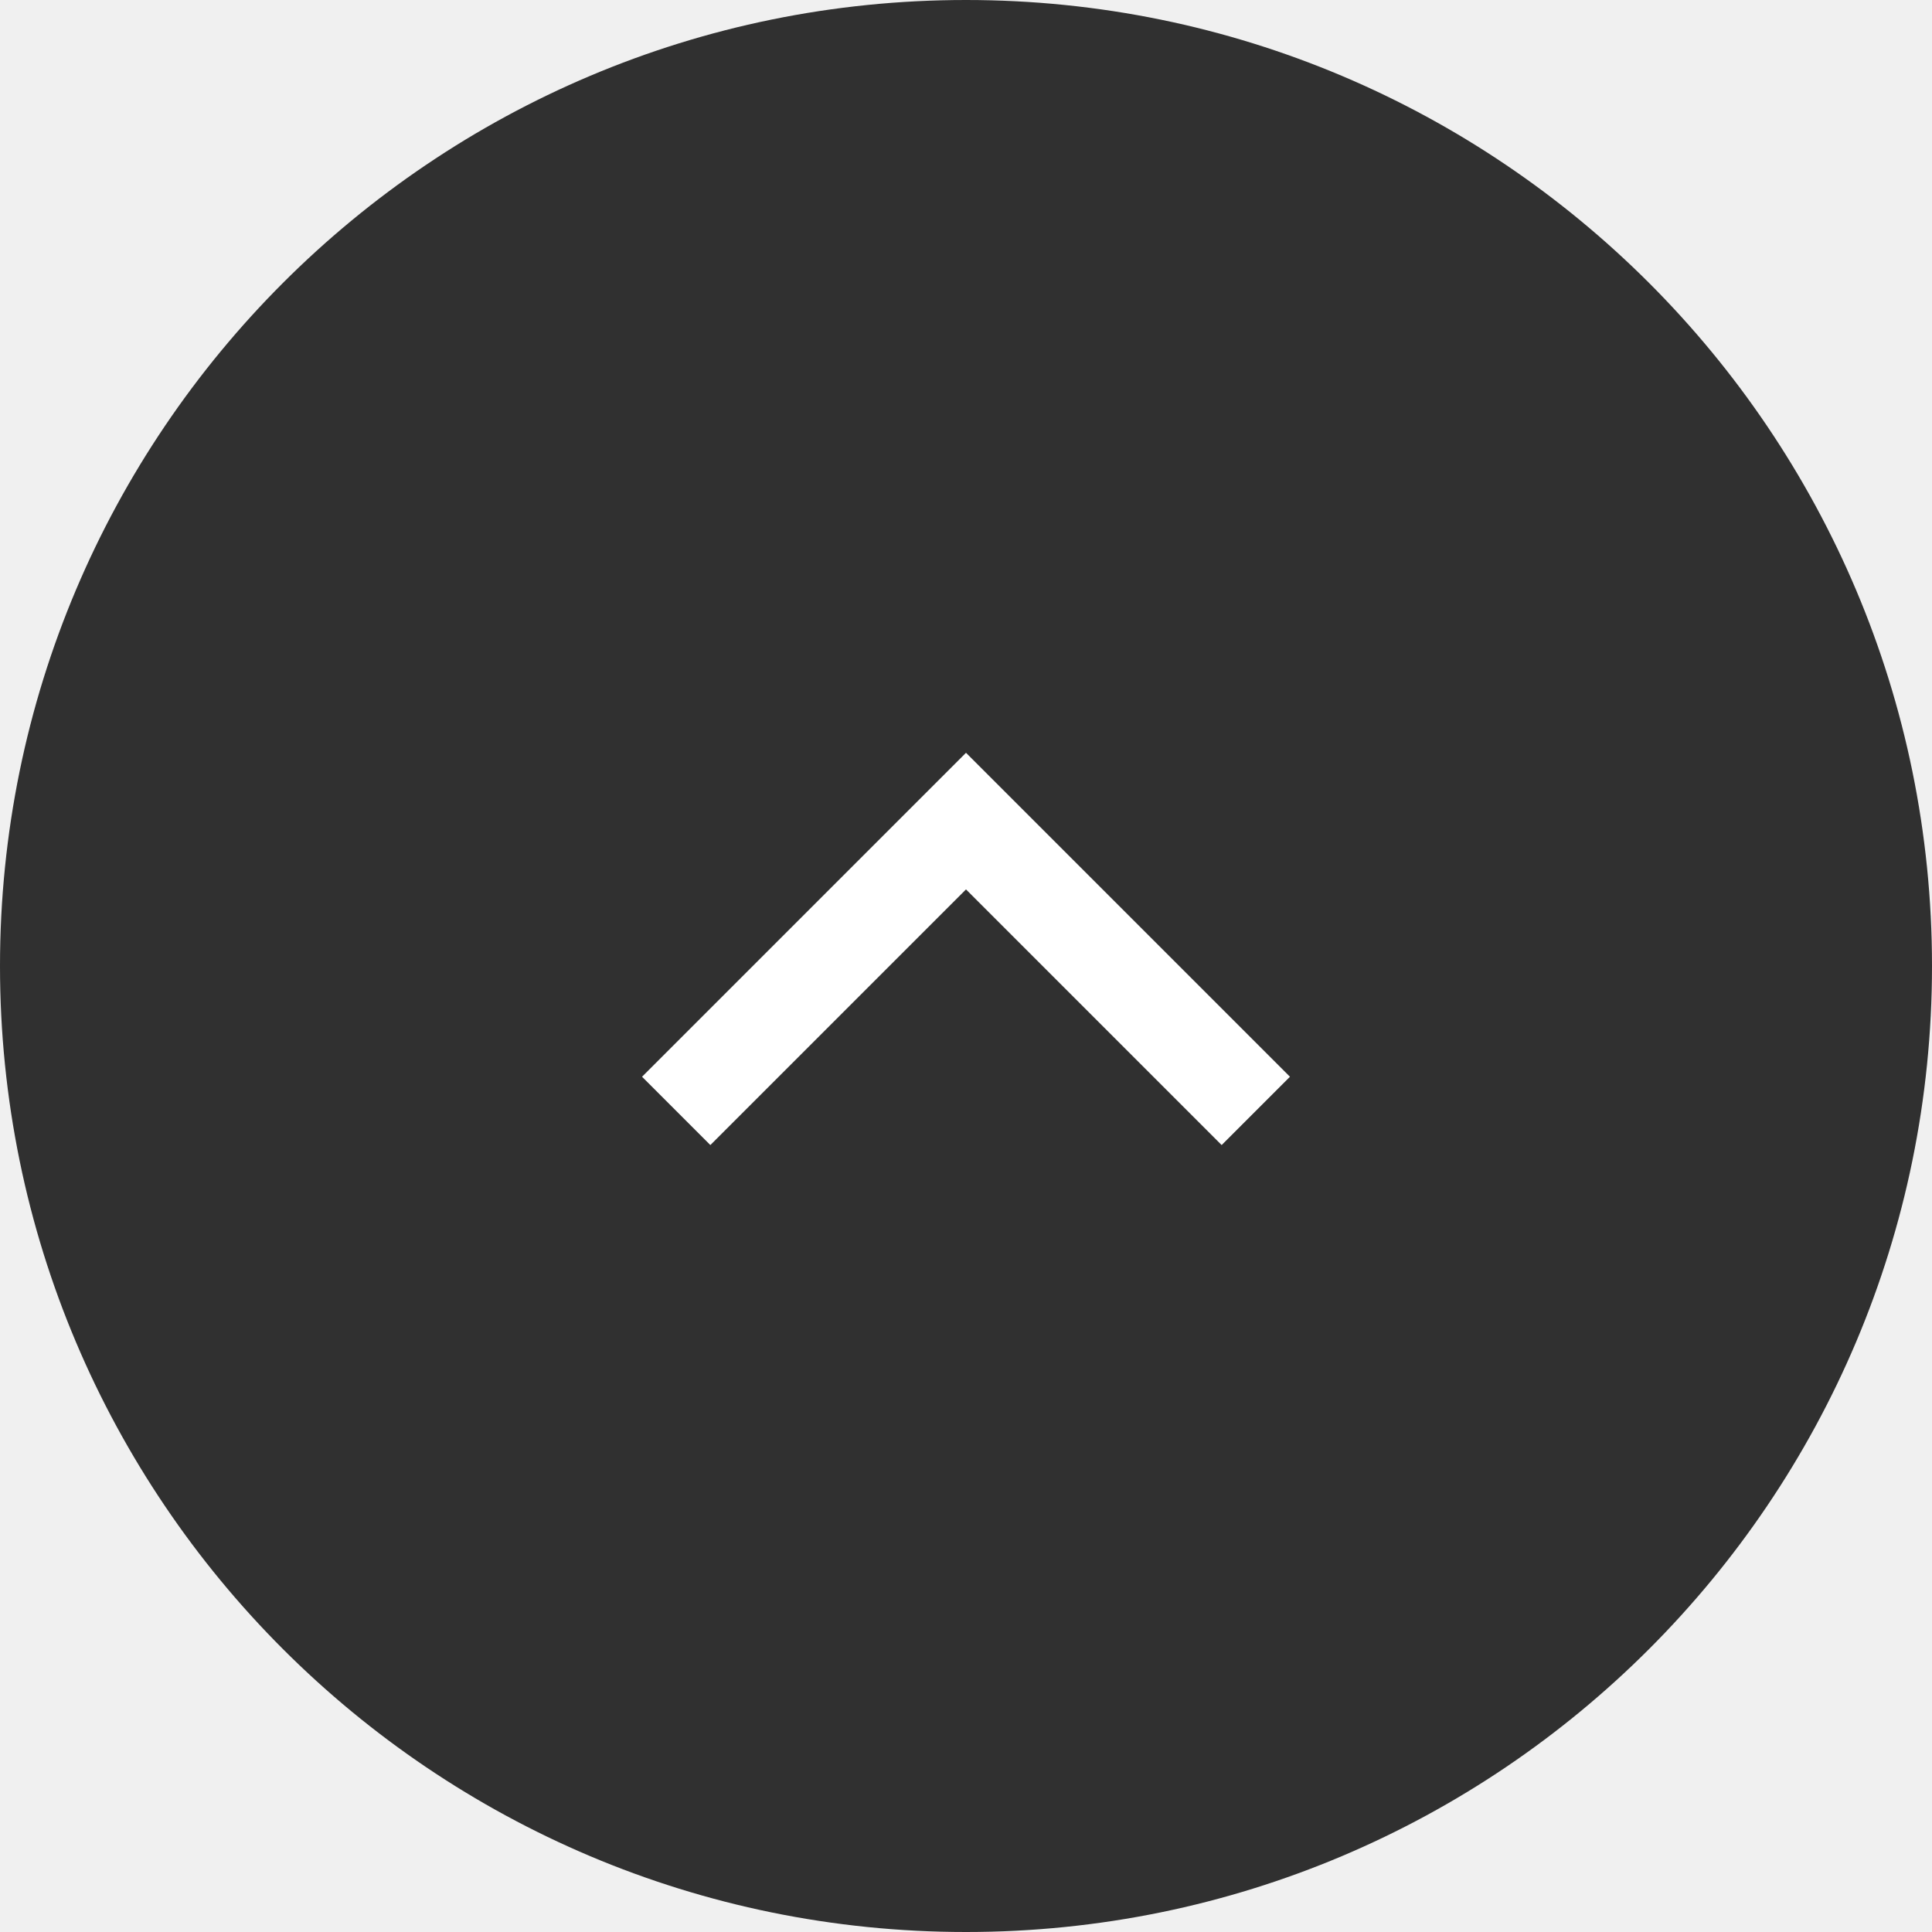
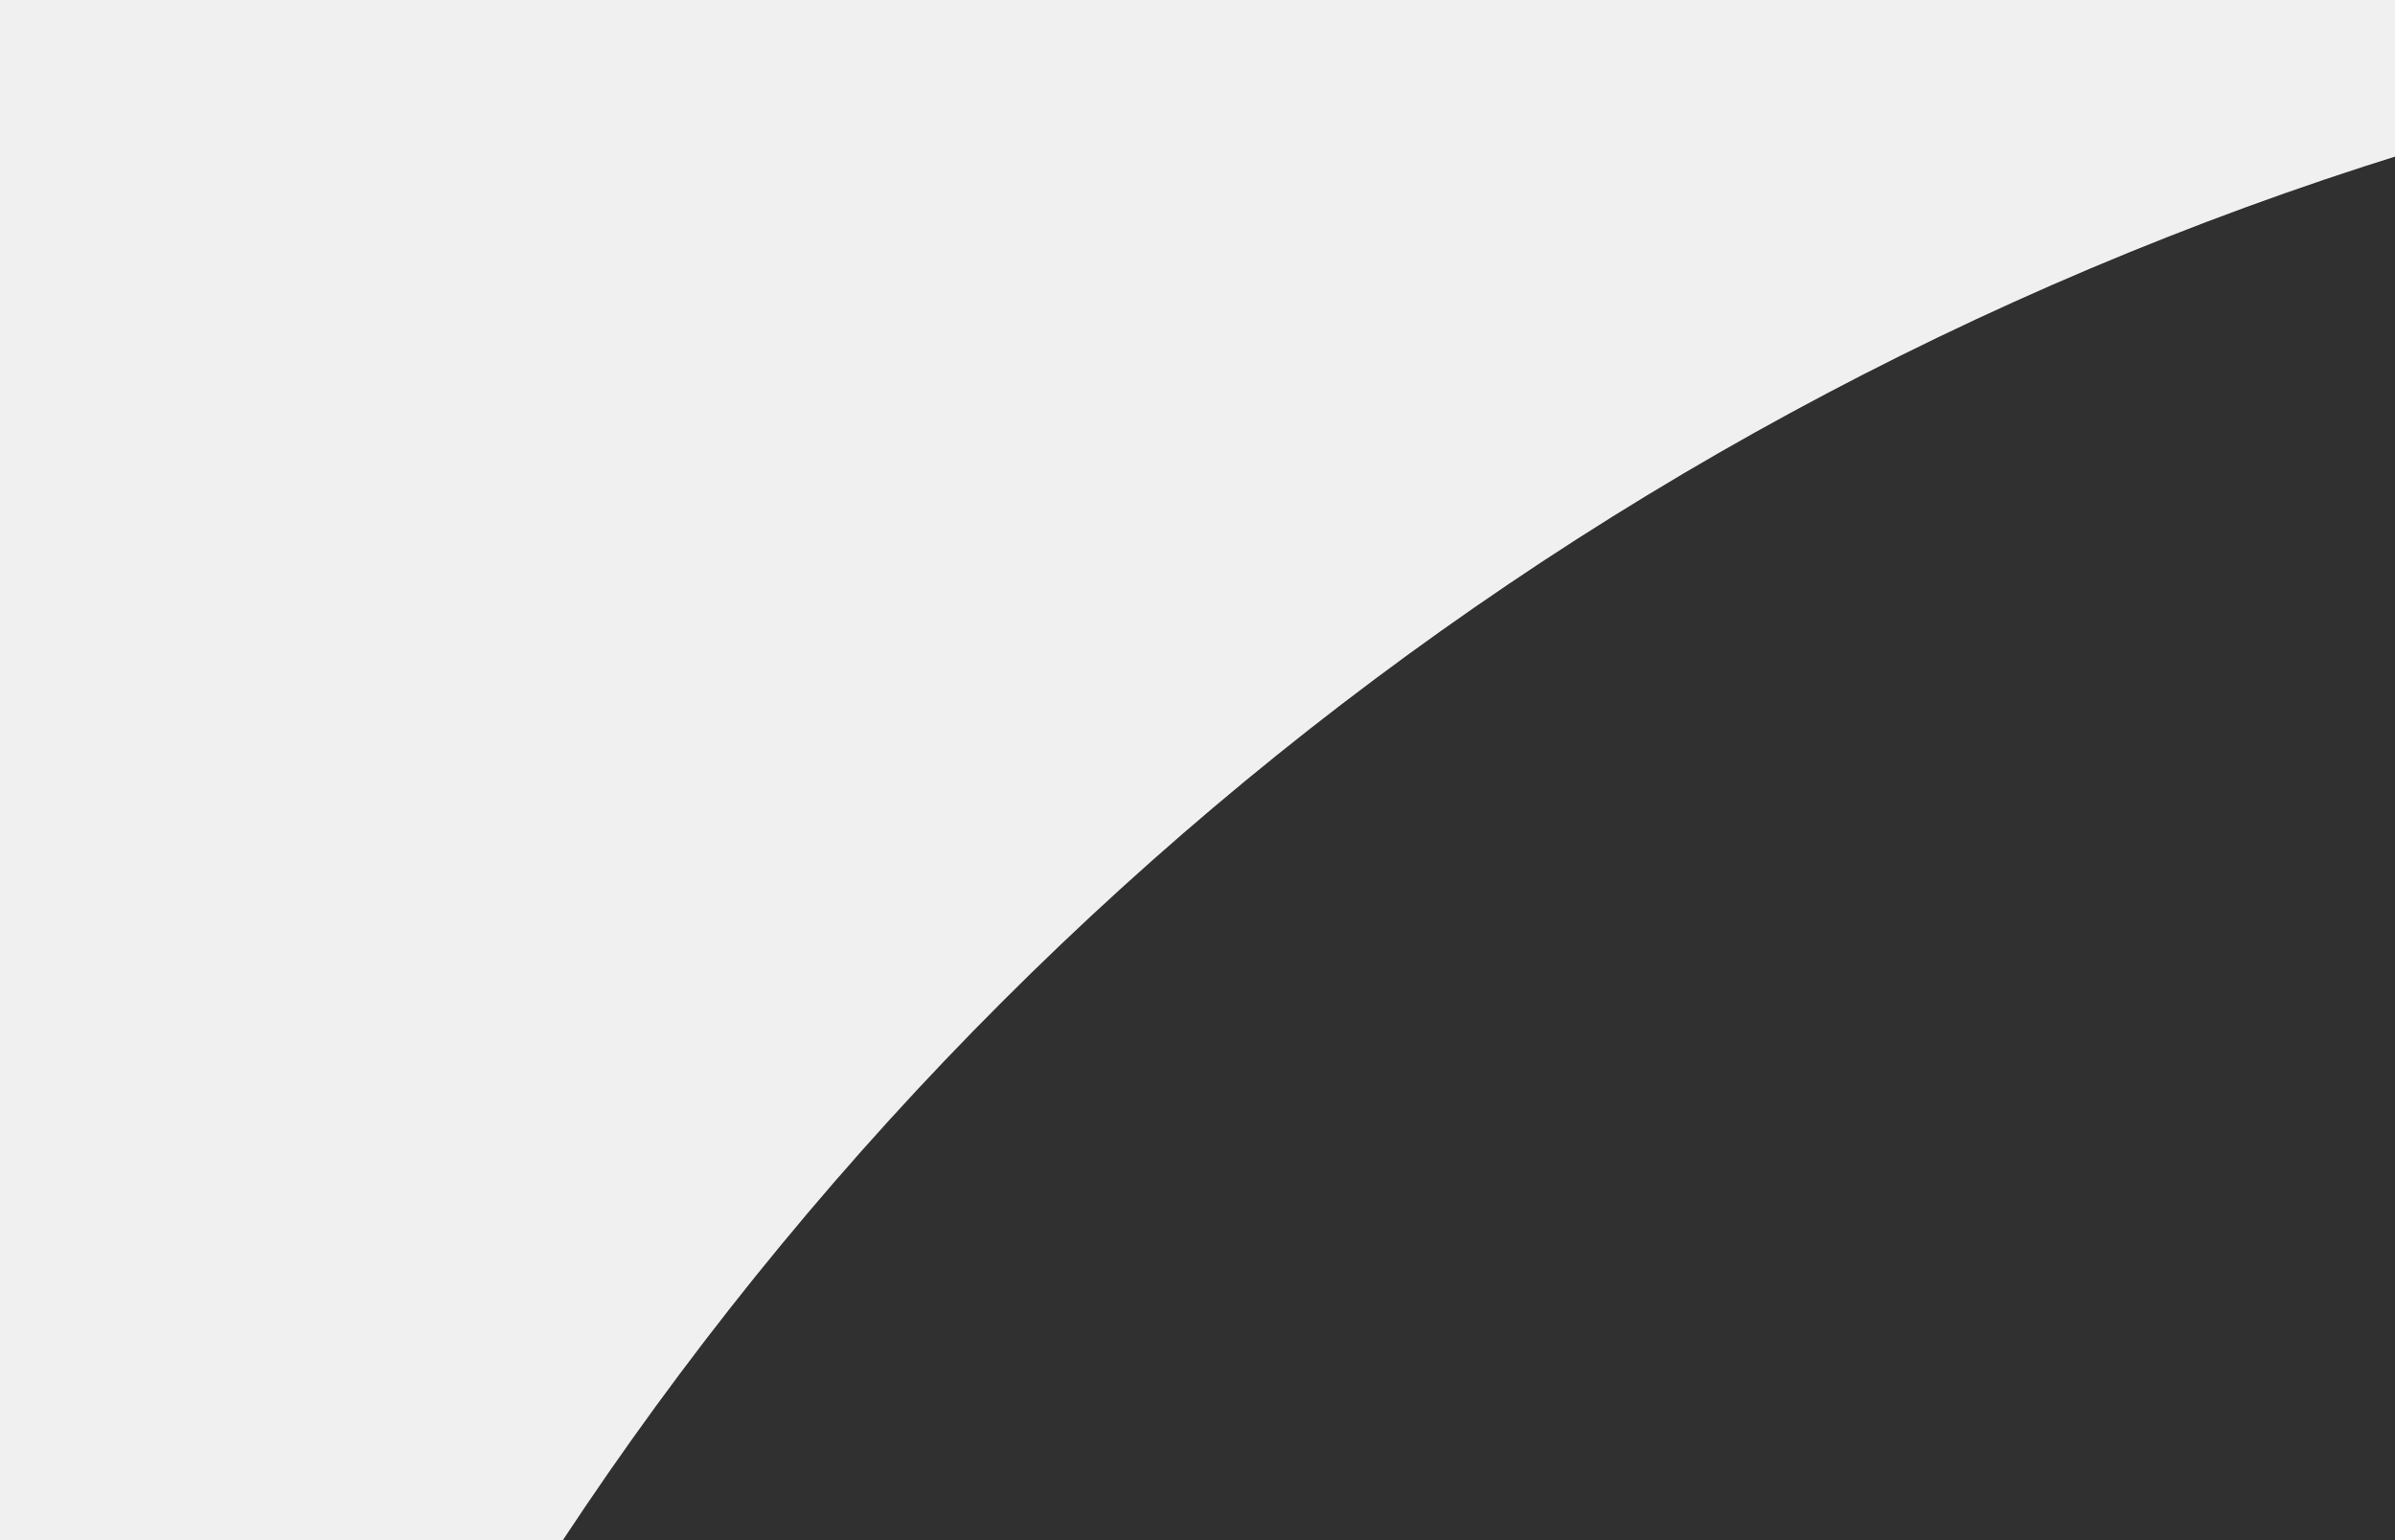
- <svg xmlns="http://www.w3.org/2000/svg" width="40" height="40">
+ <svg xmlns="http://www.w3.org/2000/svg" width="14" height="9">
  <g fill="none" fill-rule="evenodd">
    <circle fill="#303030" cx="20" cy="20" r="20" />
    <path stroke="#FFF" stroke-width="2" d="M14 23l6-6 6 6" />
  </g>
</svg>
